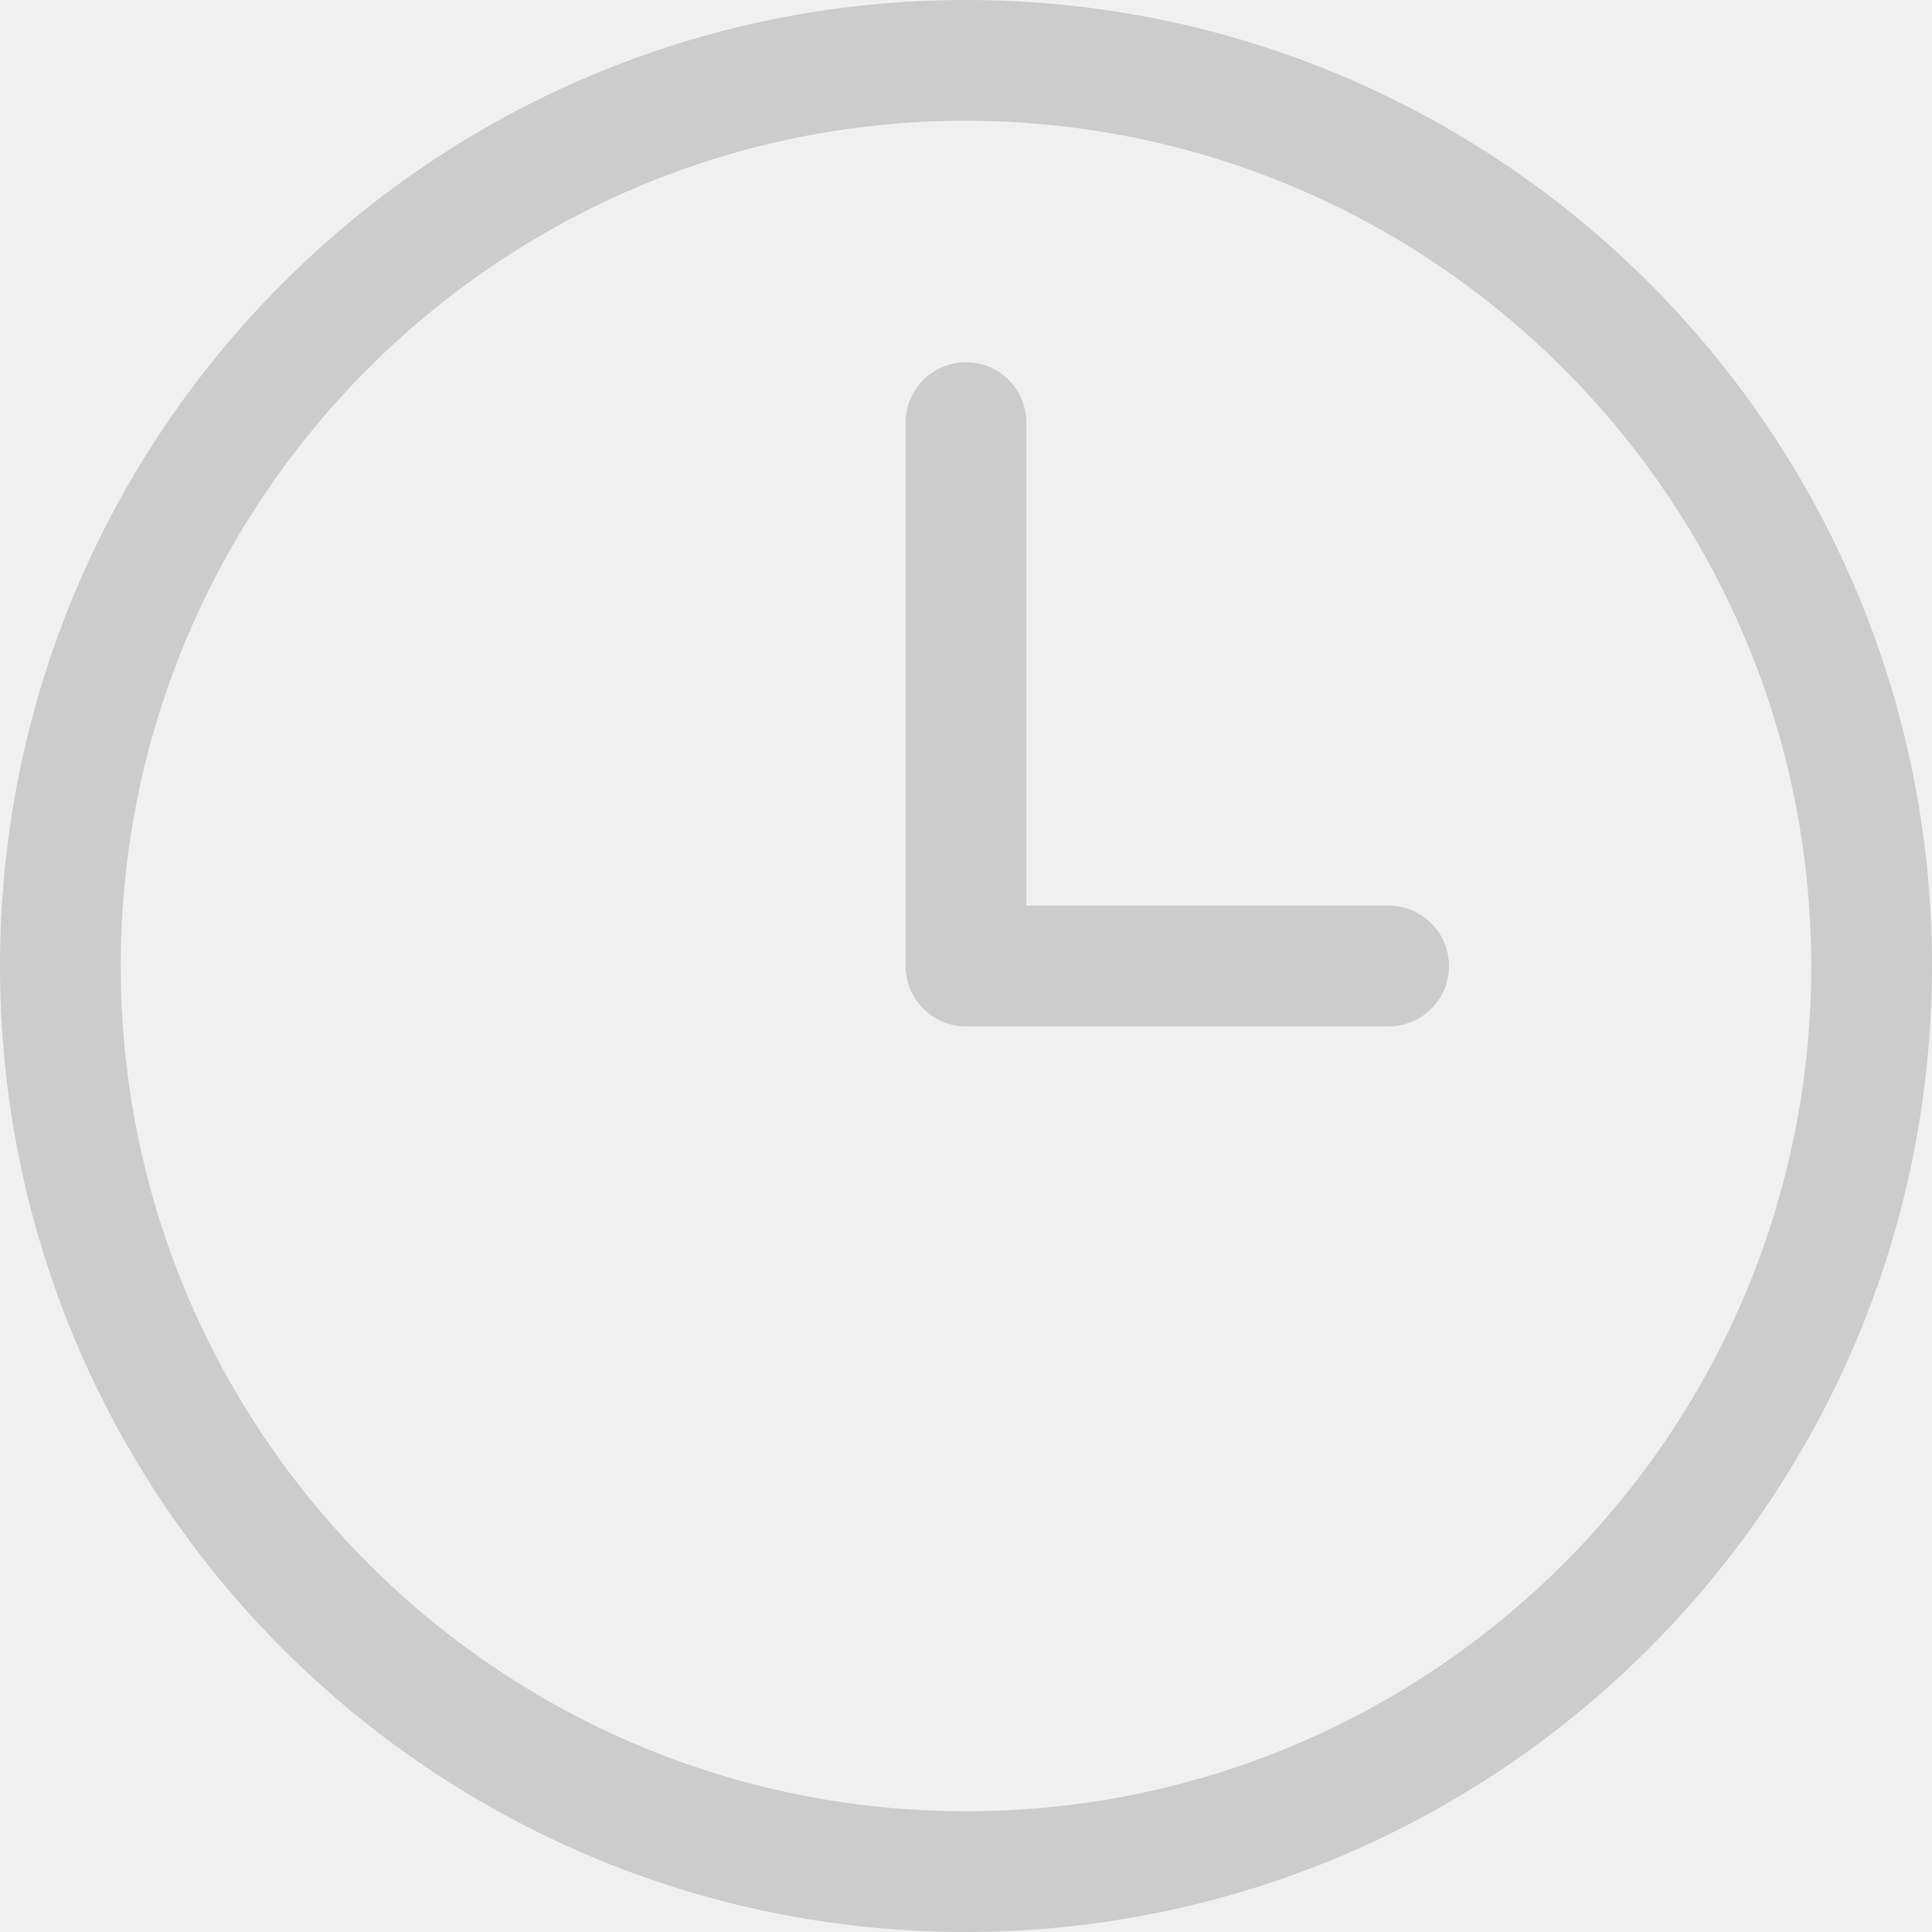
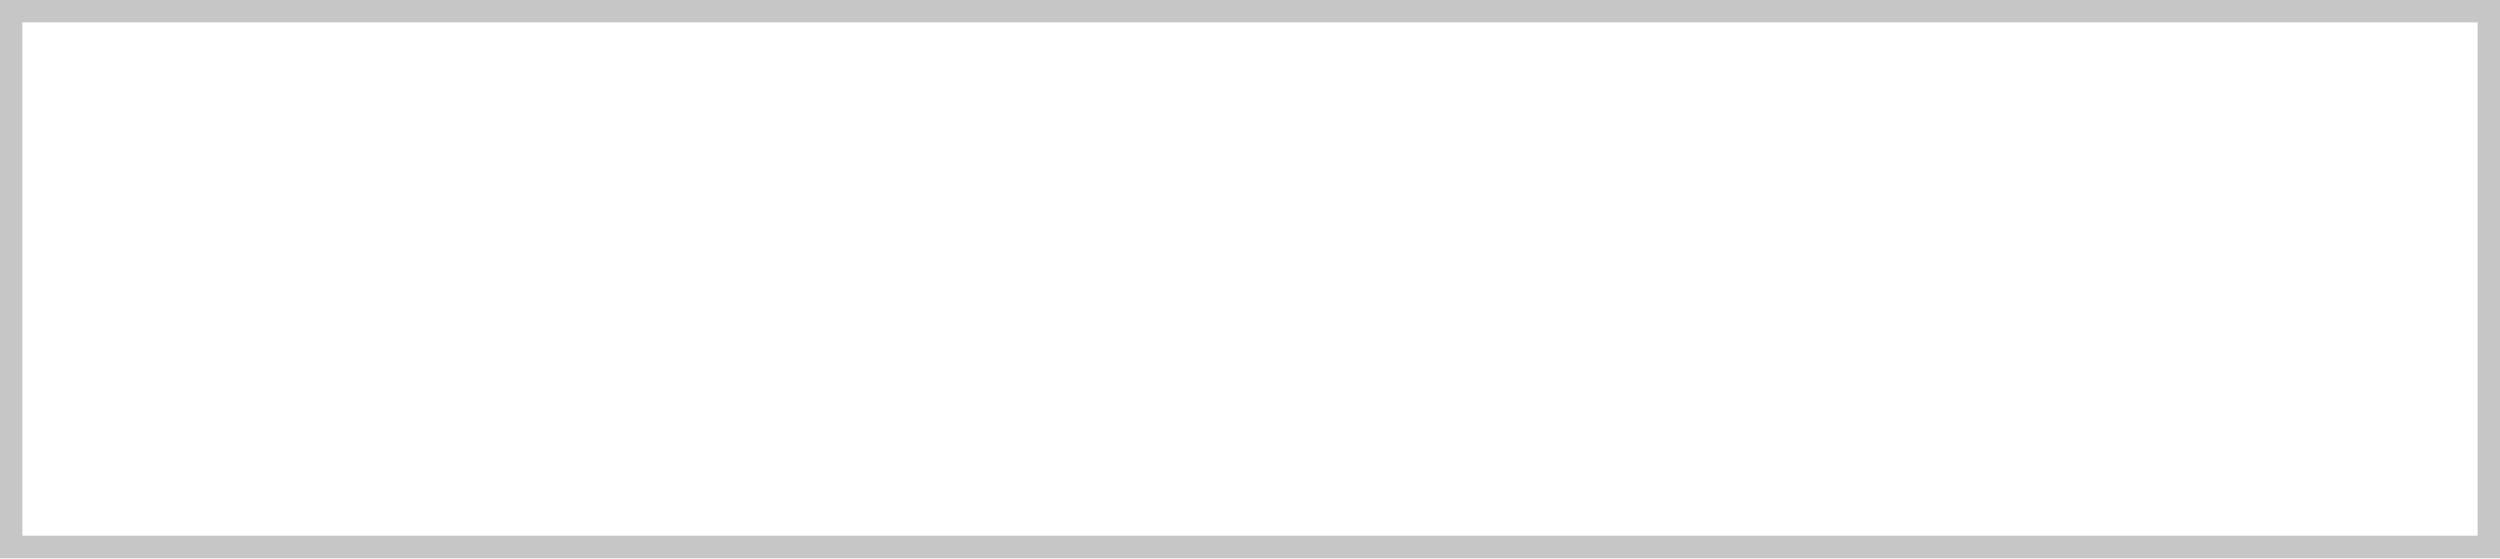
- <svg xmlns="http://www.w3.org/2000/svg" version="1.1" width="12px" height="12px">
-   <g transform="matrix(1 0 0 1 -256 -2619 )">
-     <path d="M 12 6  C 11.996 9.312  9.312 11.996  6 12  C 2.686 12  0 9.314  0 6  C 0 2.686  2.686 0  6 0  C 9.314 0  12 2.686  12 6  Z M 11.25 6  C 11.247 3.102  8.898 0.753  6 0.75  C 3.101 0.75  0.75 3.101  0.75 6  C 0.75 8.899  3.101 11.25  6 11.25  C 8.899 11.25  11.25 8.899  11.25 6  Z M 8.625 6.375  L 6 6.375  C 5.793 6.375  5.625 6.207  5.625 6  L 5.625 2.625  C 5.625 2.418  5.793 2.25  6 2.25  C 6.207 2.25  6.375 2.418  6.375 2.625  L 6.375 5.625  L 8.625 5.625  C 8.832 5.625  9 5.793  9 6  C 9 6.207  8.832 6.375  8.625 6.375  Z " fill-rule="nonzero" fill="#cccccc" stroke="none" transform="matrix(1 0 0 1 256 2619 )" />
-   </g>
+ <svg xmlns="http://www.w3.org/2000/svg" version="1.1" width="112px" height="25px" viewBox="219 537  112 25">
+   <path d="M 220 538  L 330 538  L 330 561  L 220 561  L 220 538  Z " fill-rule="nonzero" fill="#ffffff" stroke="none" />
+   <path d="M 219.5 537.5  L 330.5 537.5  L 330.5 561.5  L 219.5 561.5  L 219.5 537.5  Z " stroke-width="1" stroke="#aaaaaa" fill="none" stroke-opacity="0.604" />
</svg>
